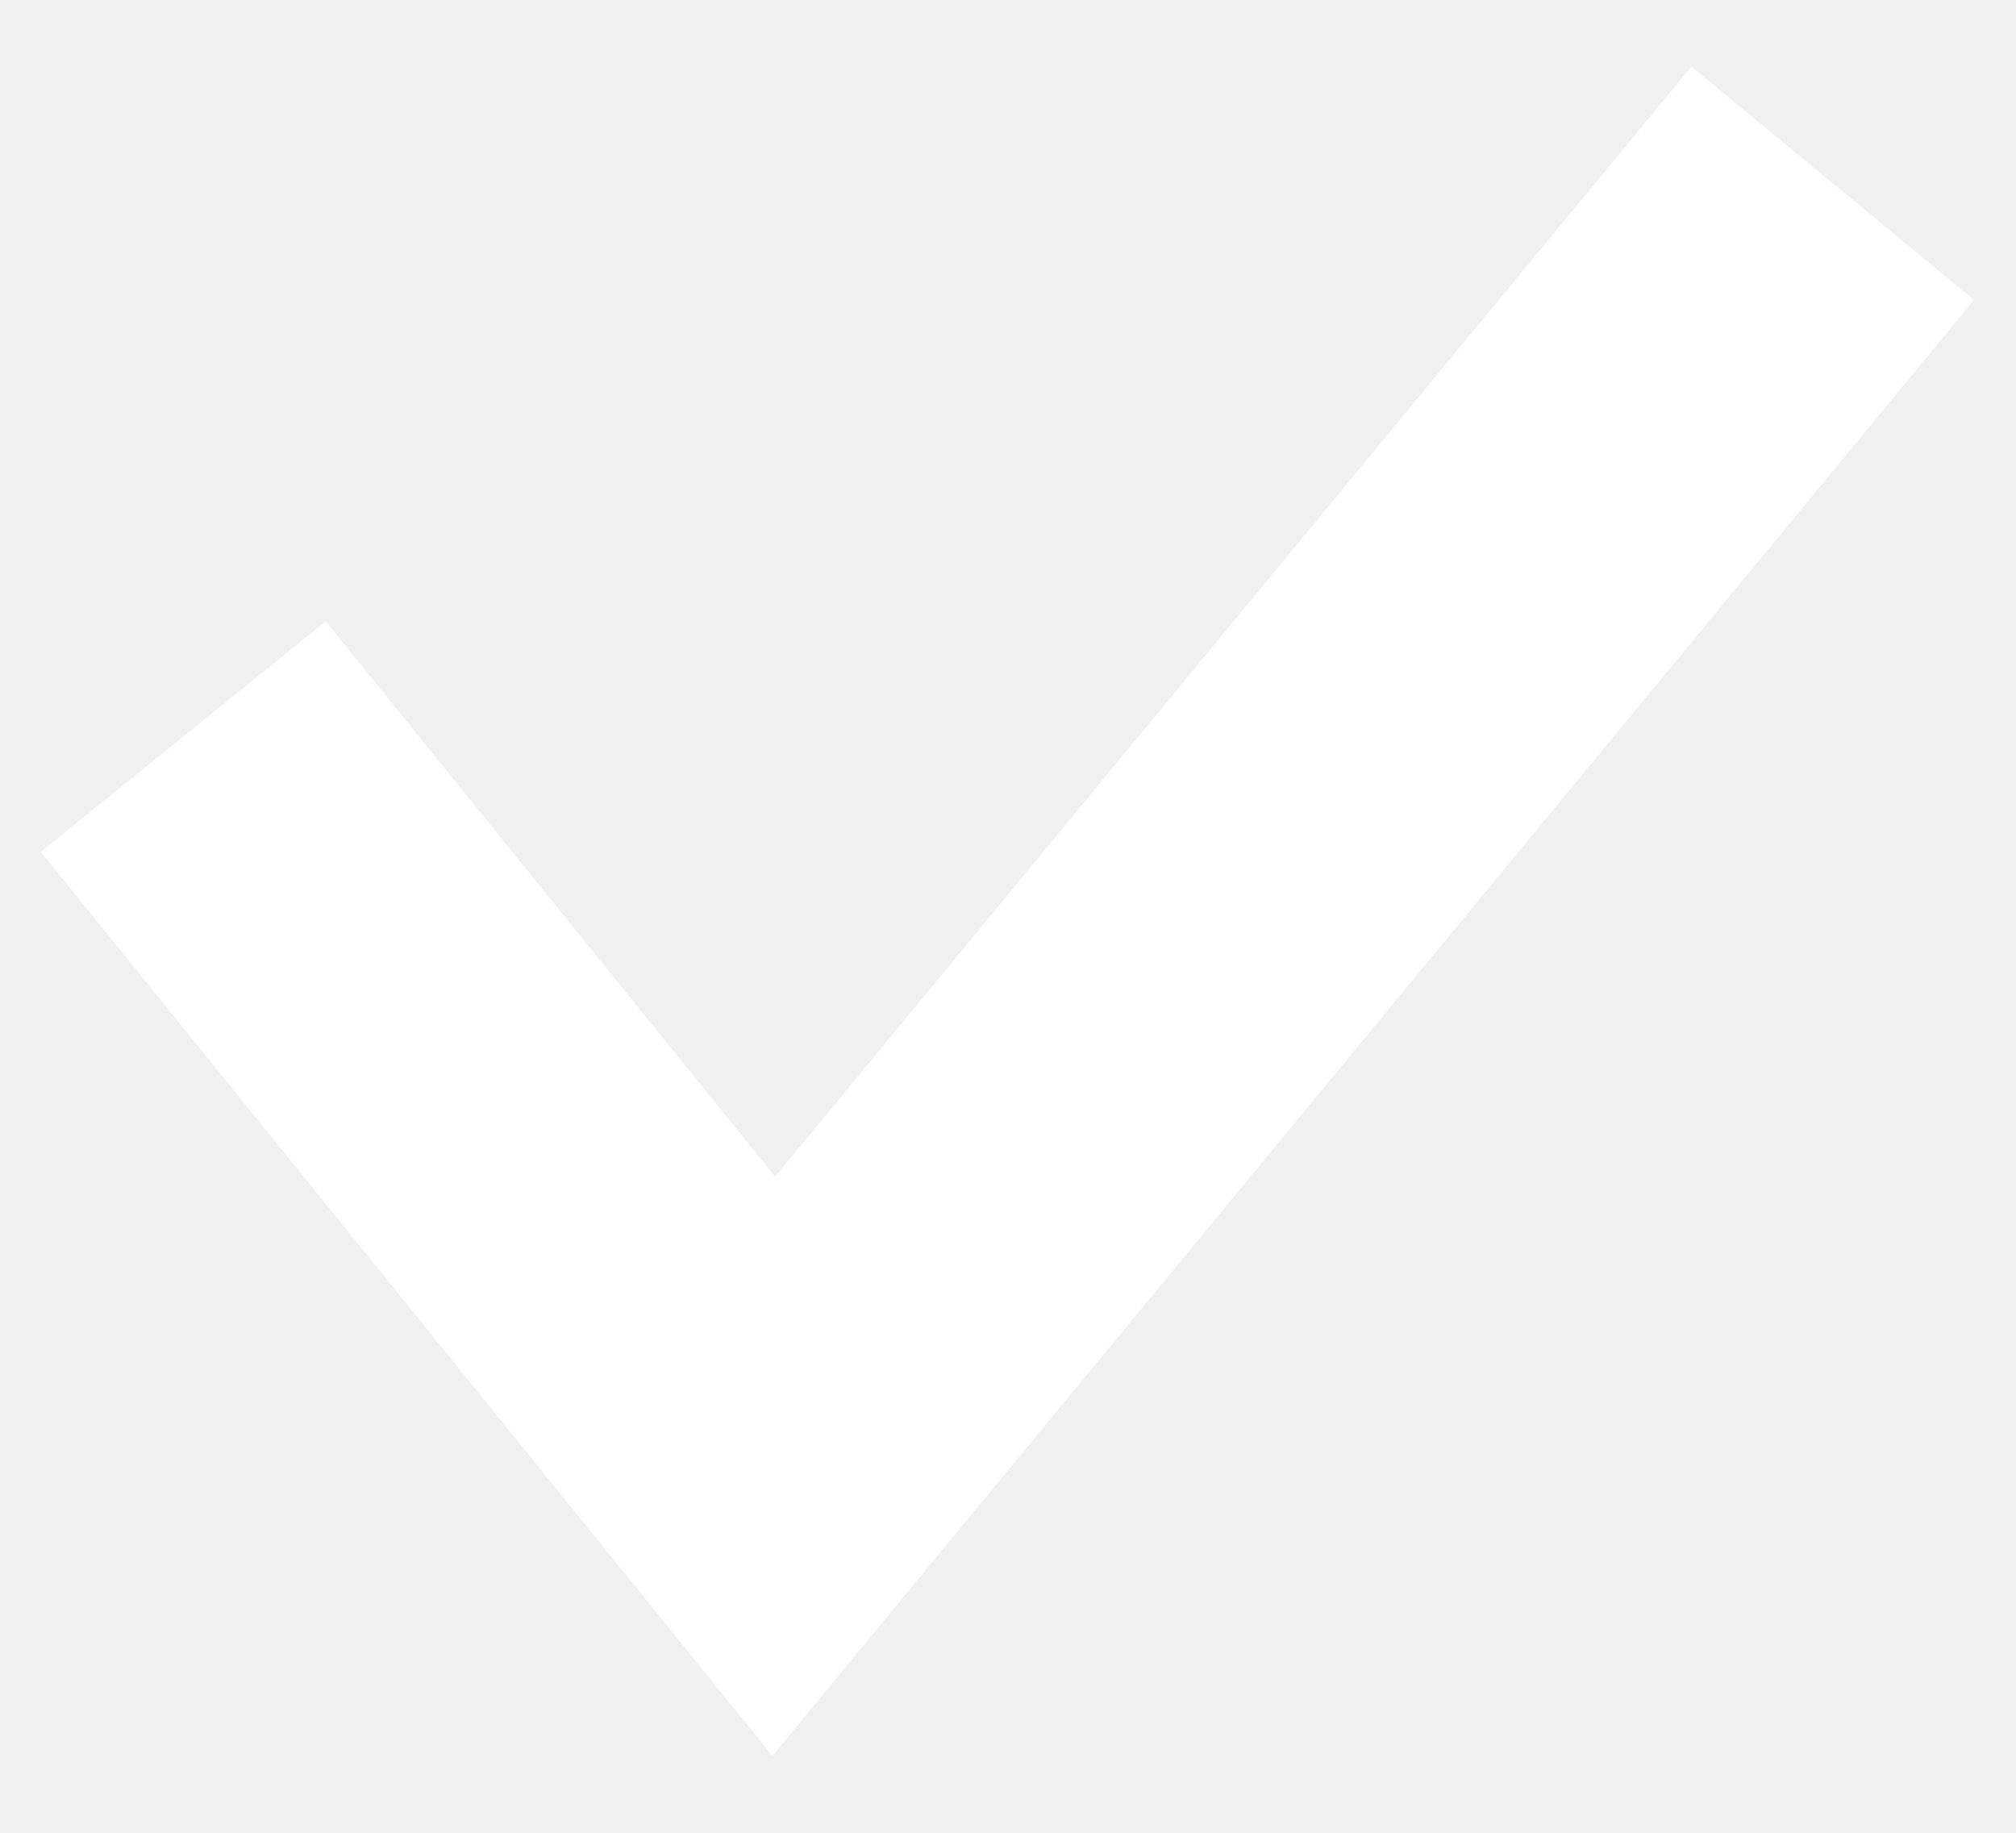
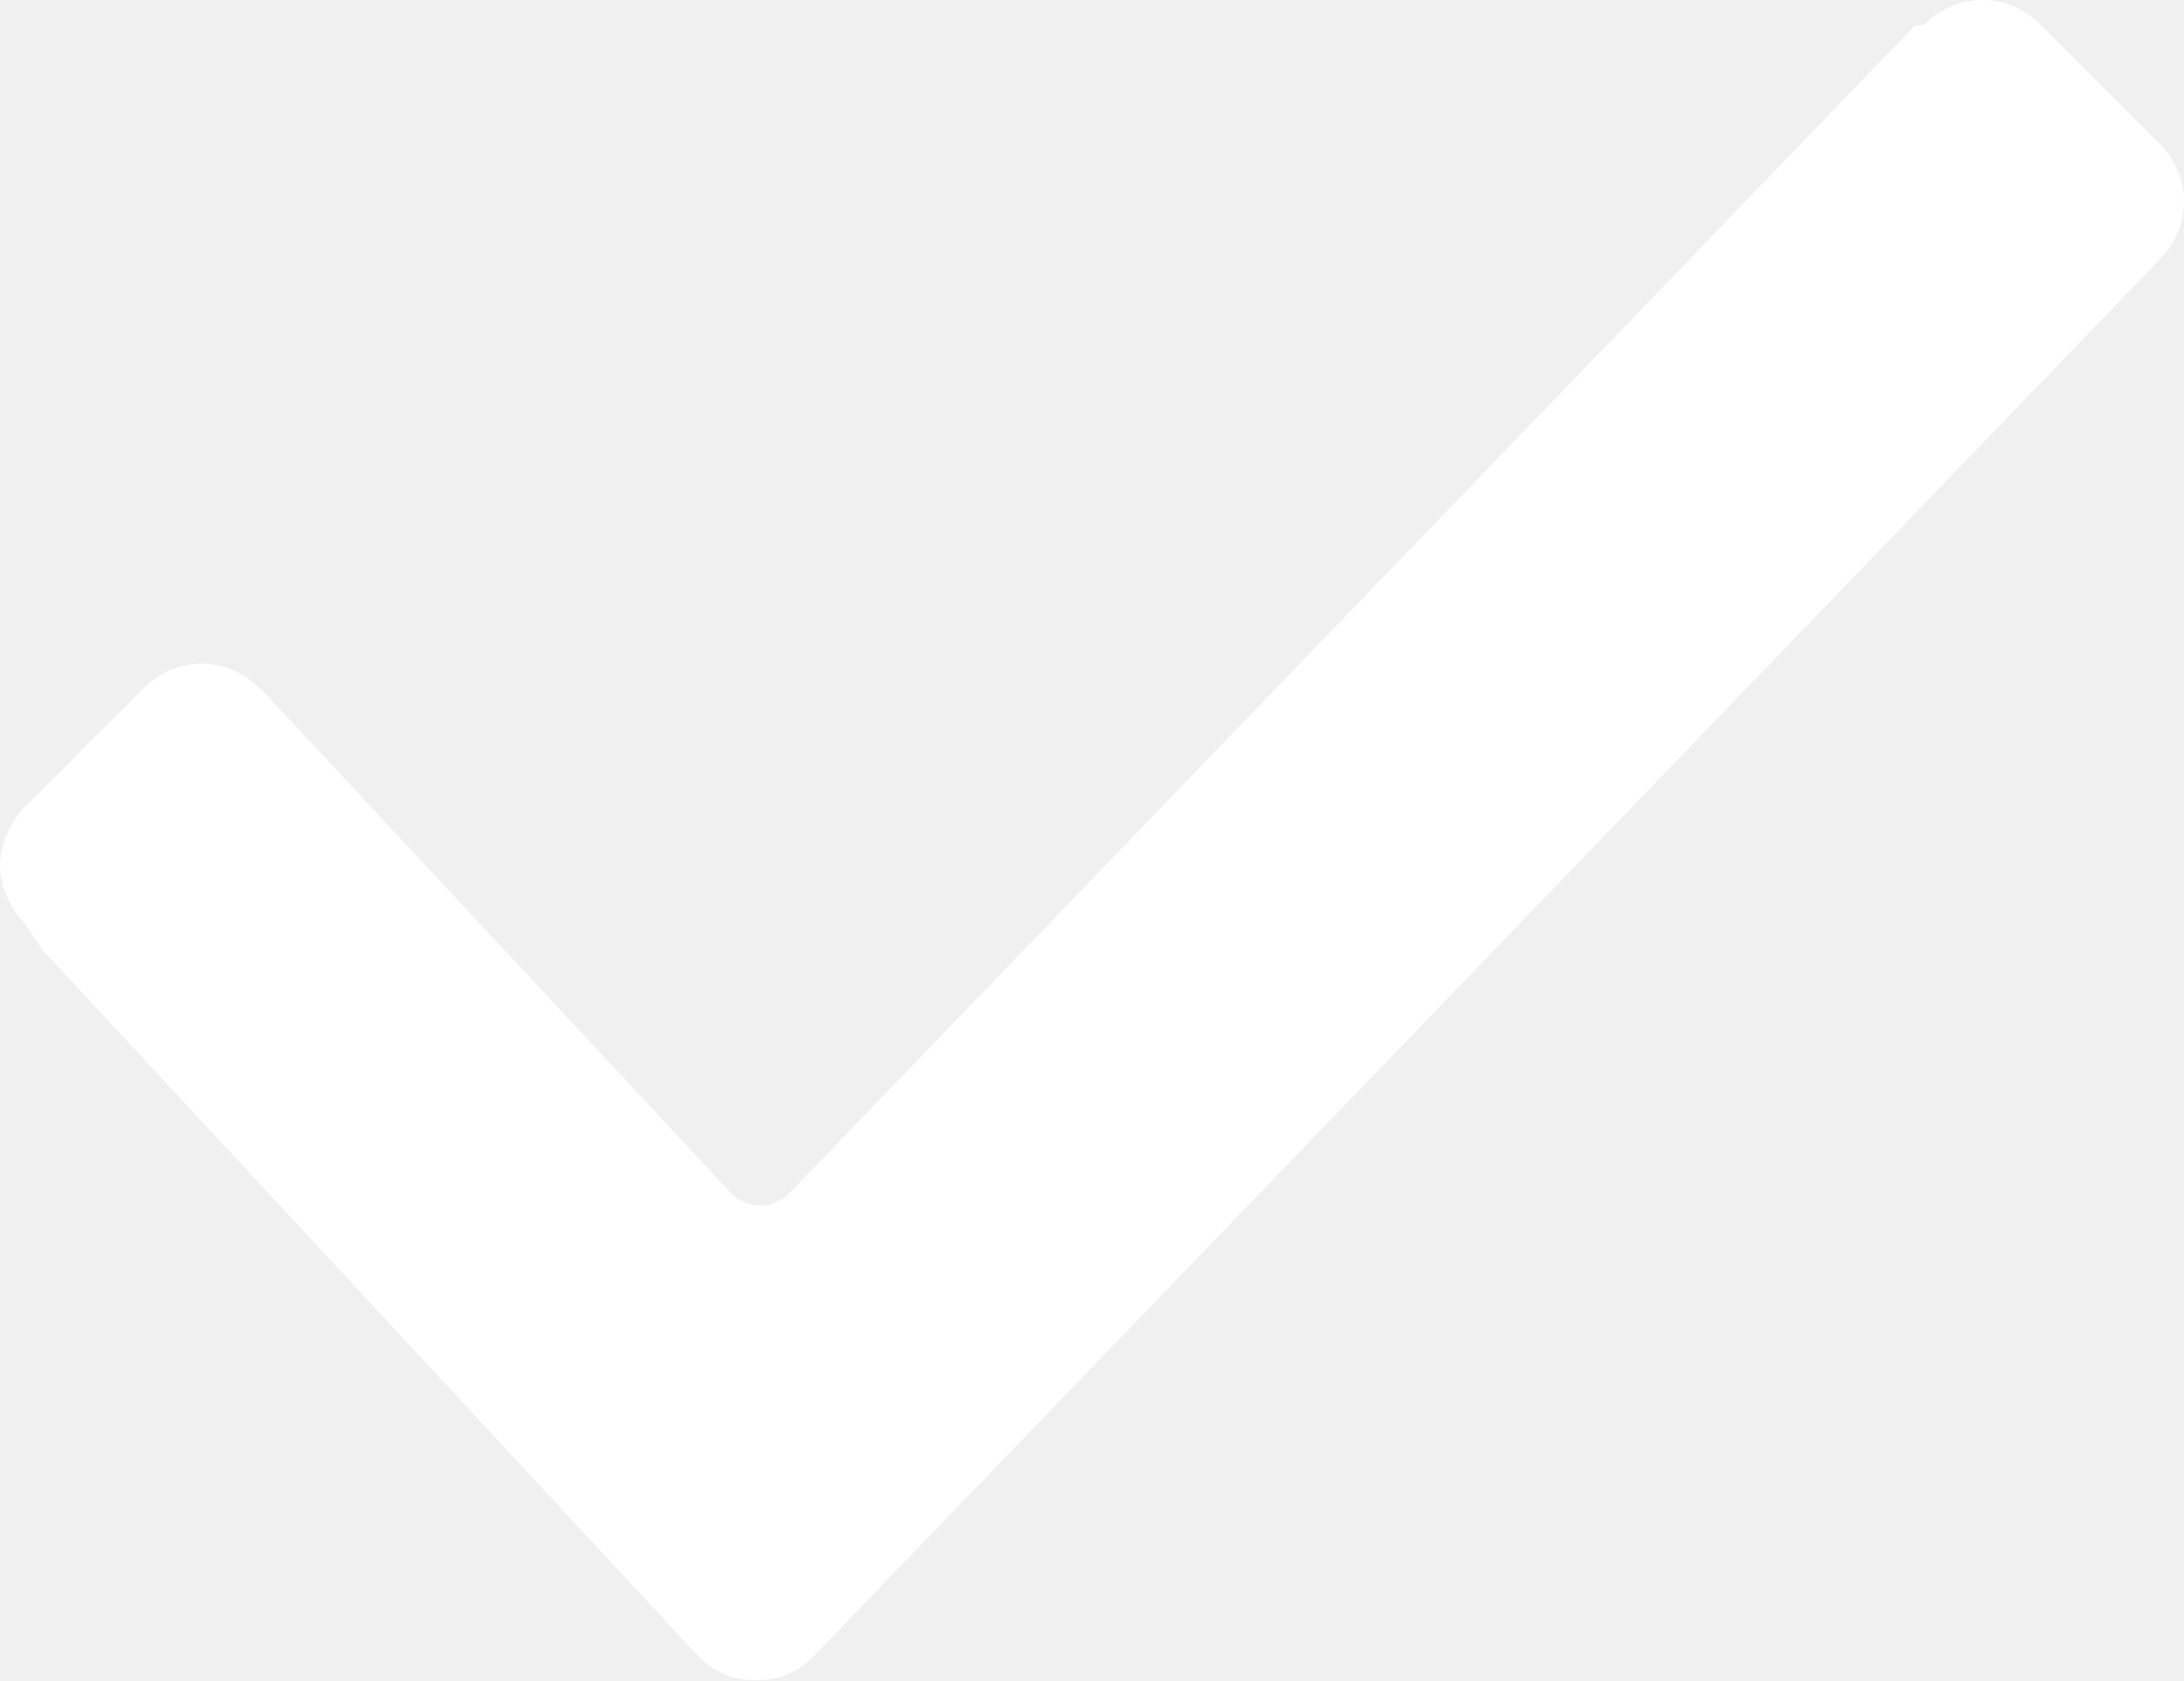
- <svg xmlns="http://www.w3.org/2000/svg" width="11px" height="10px" viewBox="0 0 11 10" version="1.1">
-   <g id="главная" stroke="none" stroke-width="1" fill="none" fill-rule="evenodd">
-     <g id="фильтры_десктоп_состояния-элементов" transform="translate(-123, -1936)" stroke="#FFFFFF" stroke-width="2">
-       <polyline id="Path-2-Copy-14" points="124 1940.019 127.222 1944 133 1937" />
+ <svg xmlns="http://www.w3.org/2000/svg" width="13px" height="10px" viewBox="0 0 13 10" version="1.1">
+   <g id="Квартиры++" stroke="none" stroke-width="1" fill="none" fill-rule="evenodd">
+     <g id="Новотомилино_квартиры_подбор-по-параметрам_1600" transform="translate(-348, -378)" fill="#FFFFFF" fill-rule="nonzero">
+       <g id="Group-9" transform="translate(-1, 215)">
+         <g id="Group-2" transform="translate(346, 158)">
+           <path d="M3.15,10.5 C3.05,10.4 3,10.25 3,10.15 C3,10.05 3.05,9.9 3.15,9.8 L3.85,9.1 C4.05,8.9 4.35,8.9 4.55,9.1 L4.6,9.15 L7.35,12.1 C7.45,12.2 7.6,12.2 7.7,12.1 L14.4,5.15 L14.45,5.15 C14.65,4.95 14.95,4.95 15.15,5.15 L15.85,5.85 C16.05,6.05 16.05,6.35 15.85,6.55 L7.85,14.85 C7.75,14.95 7.65,15 7.5,15 C7.35,15 7.25,14.95 7.15,14.85 L3.25,10.65 L3.15,10.5 Z" id="Path" />
+         </g>
+       </g>
    </g>
  </g>
</svg>
